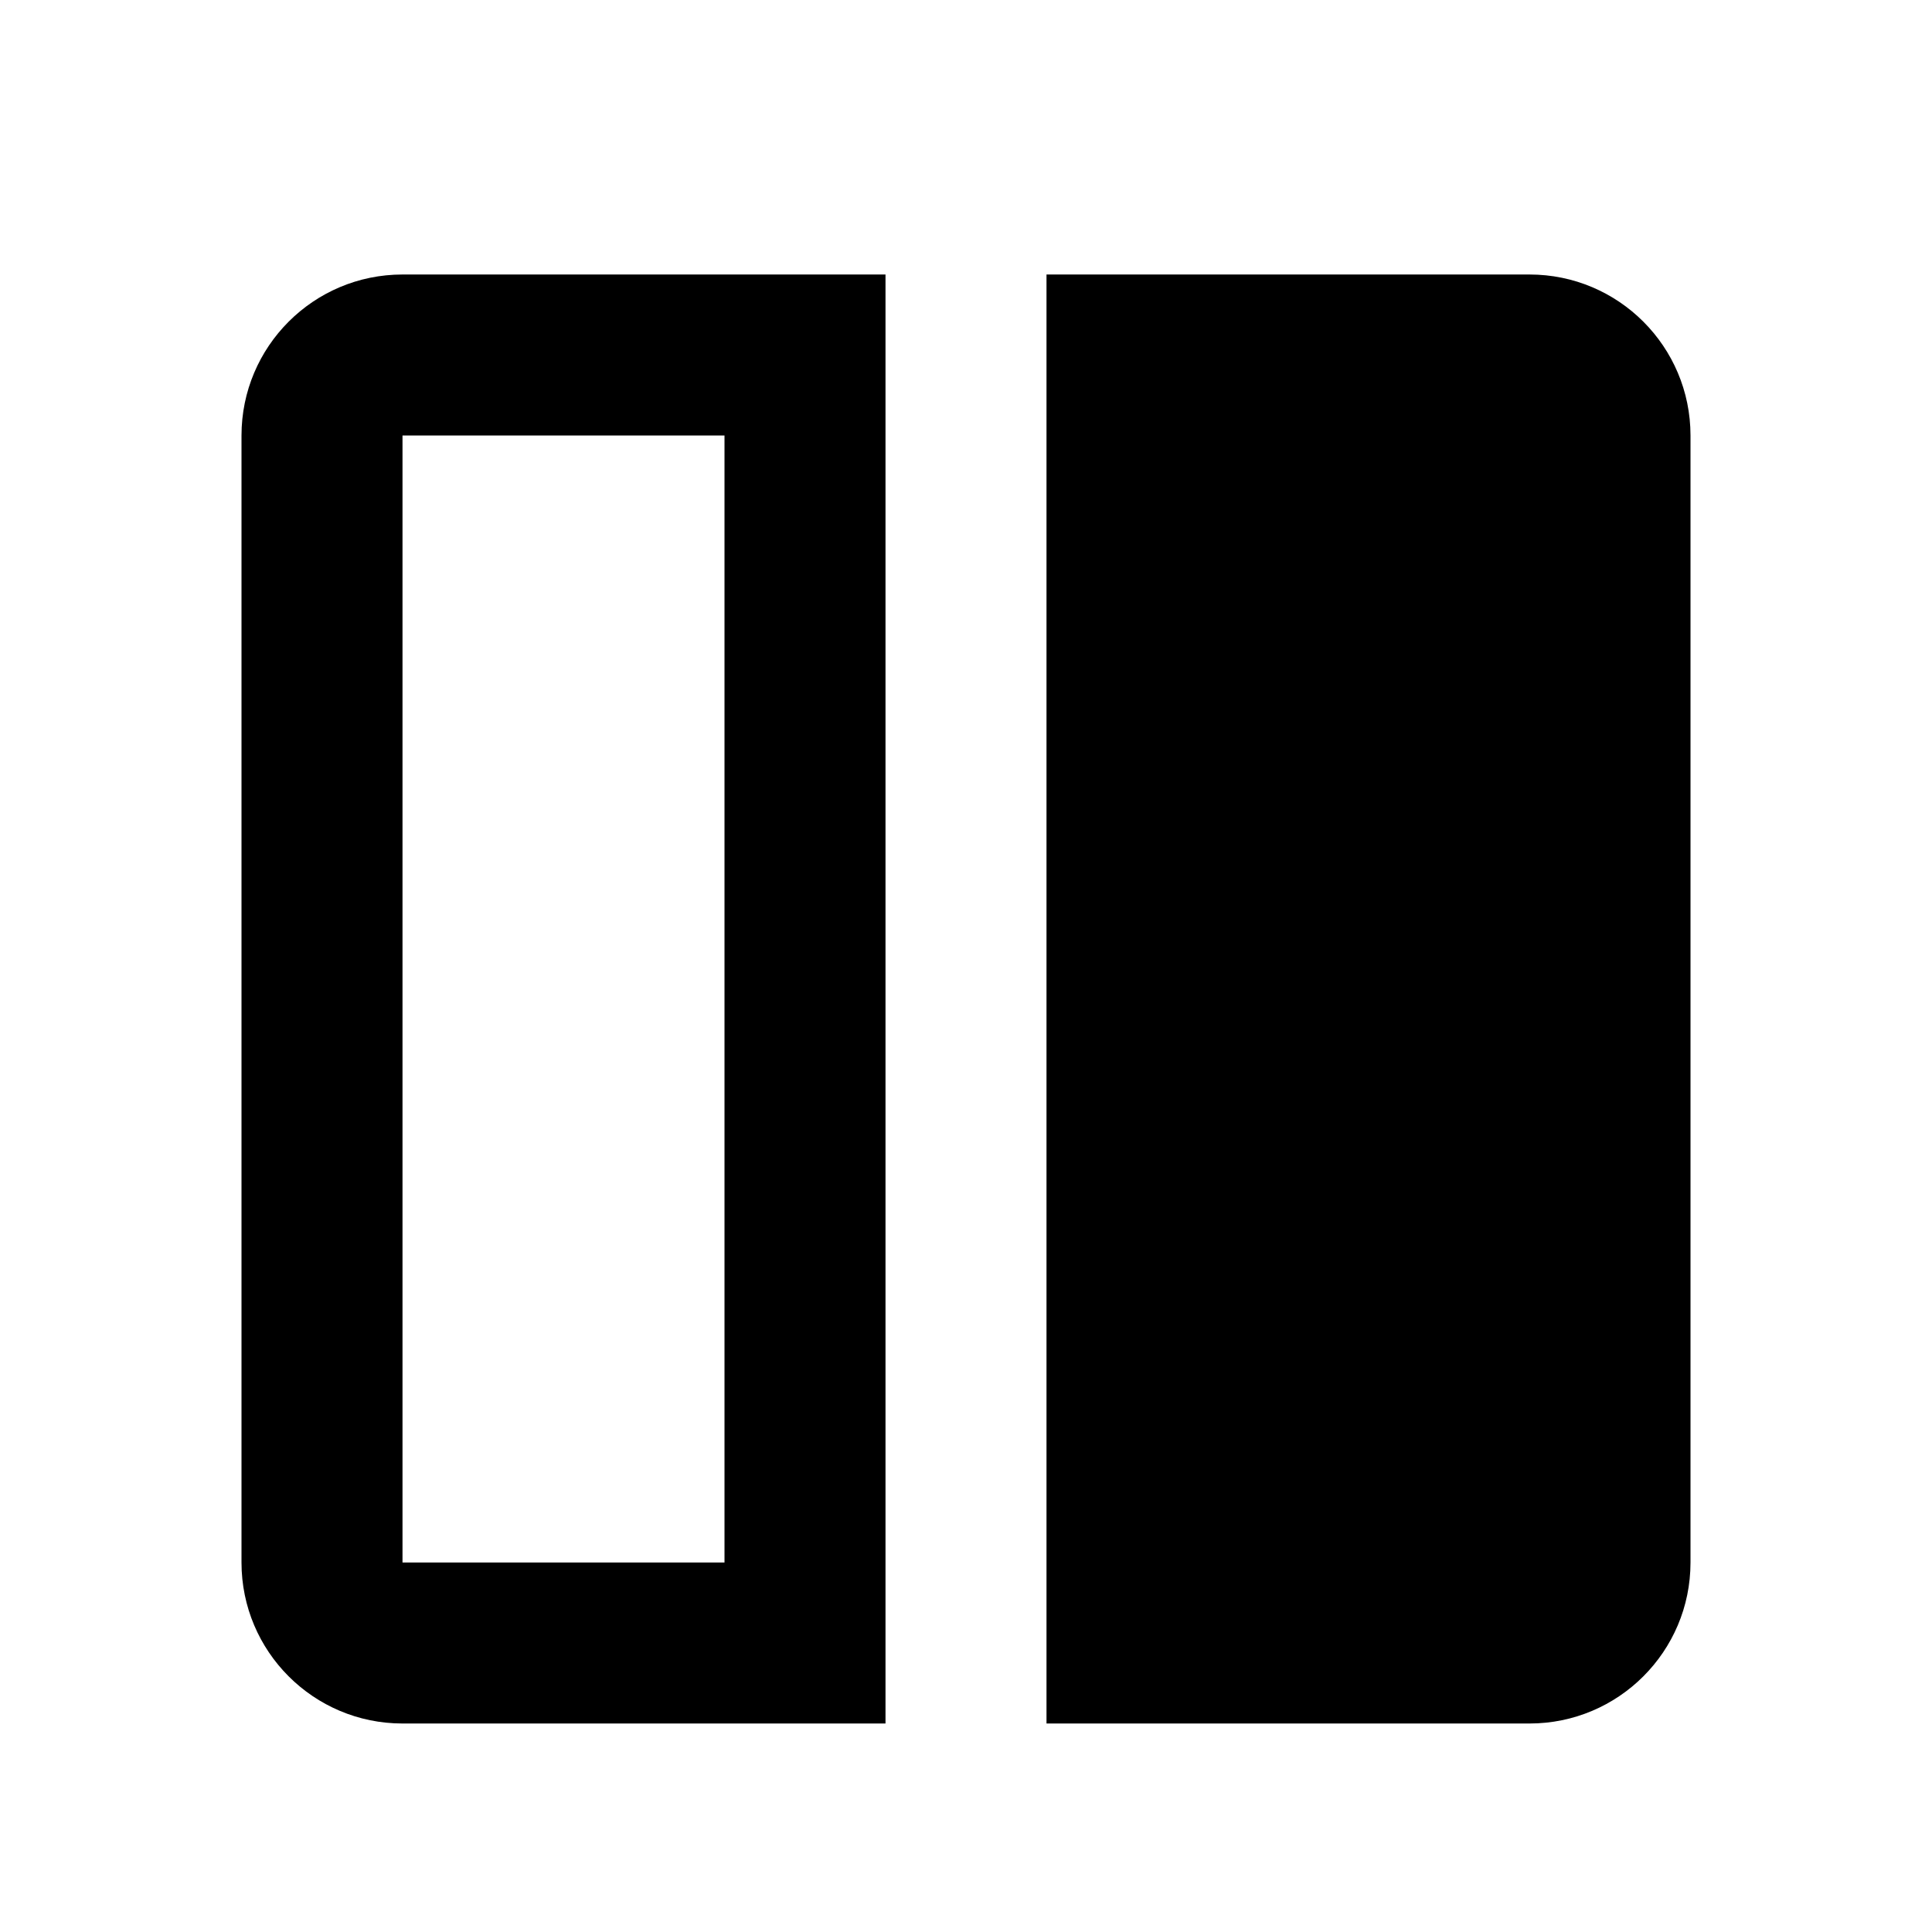
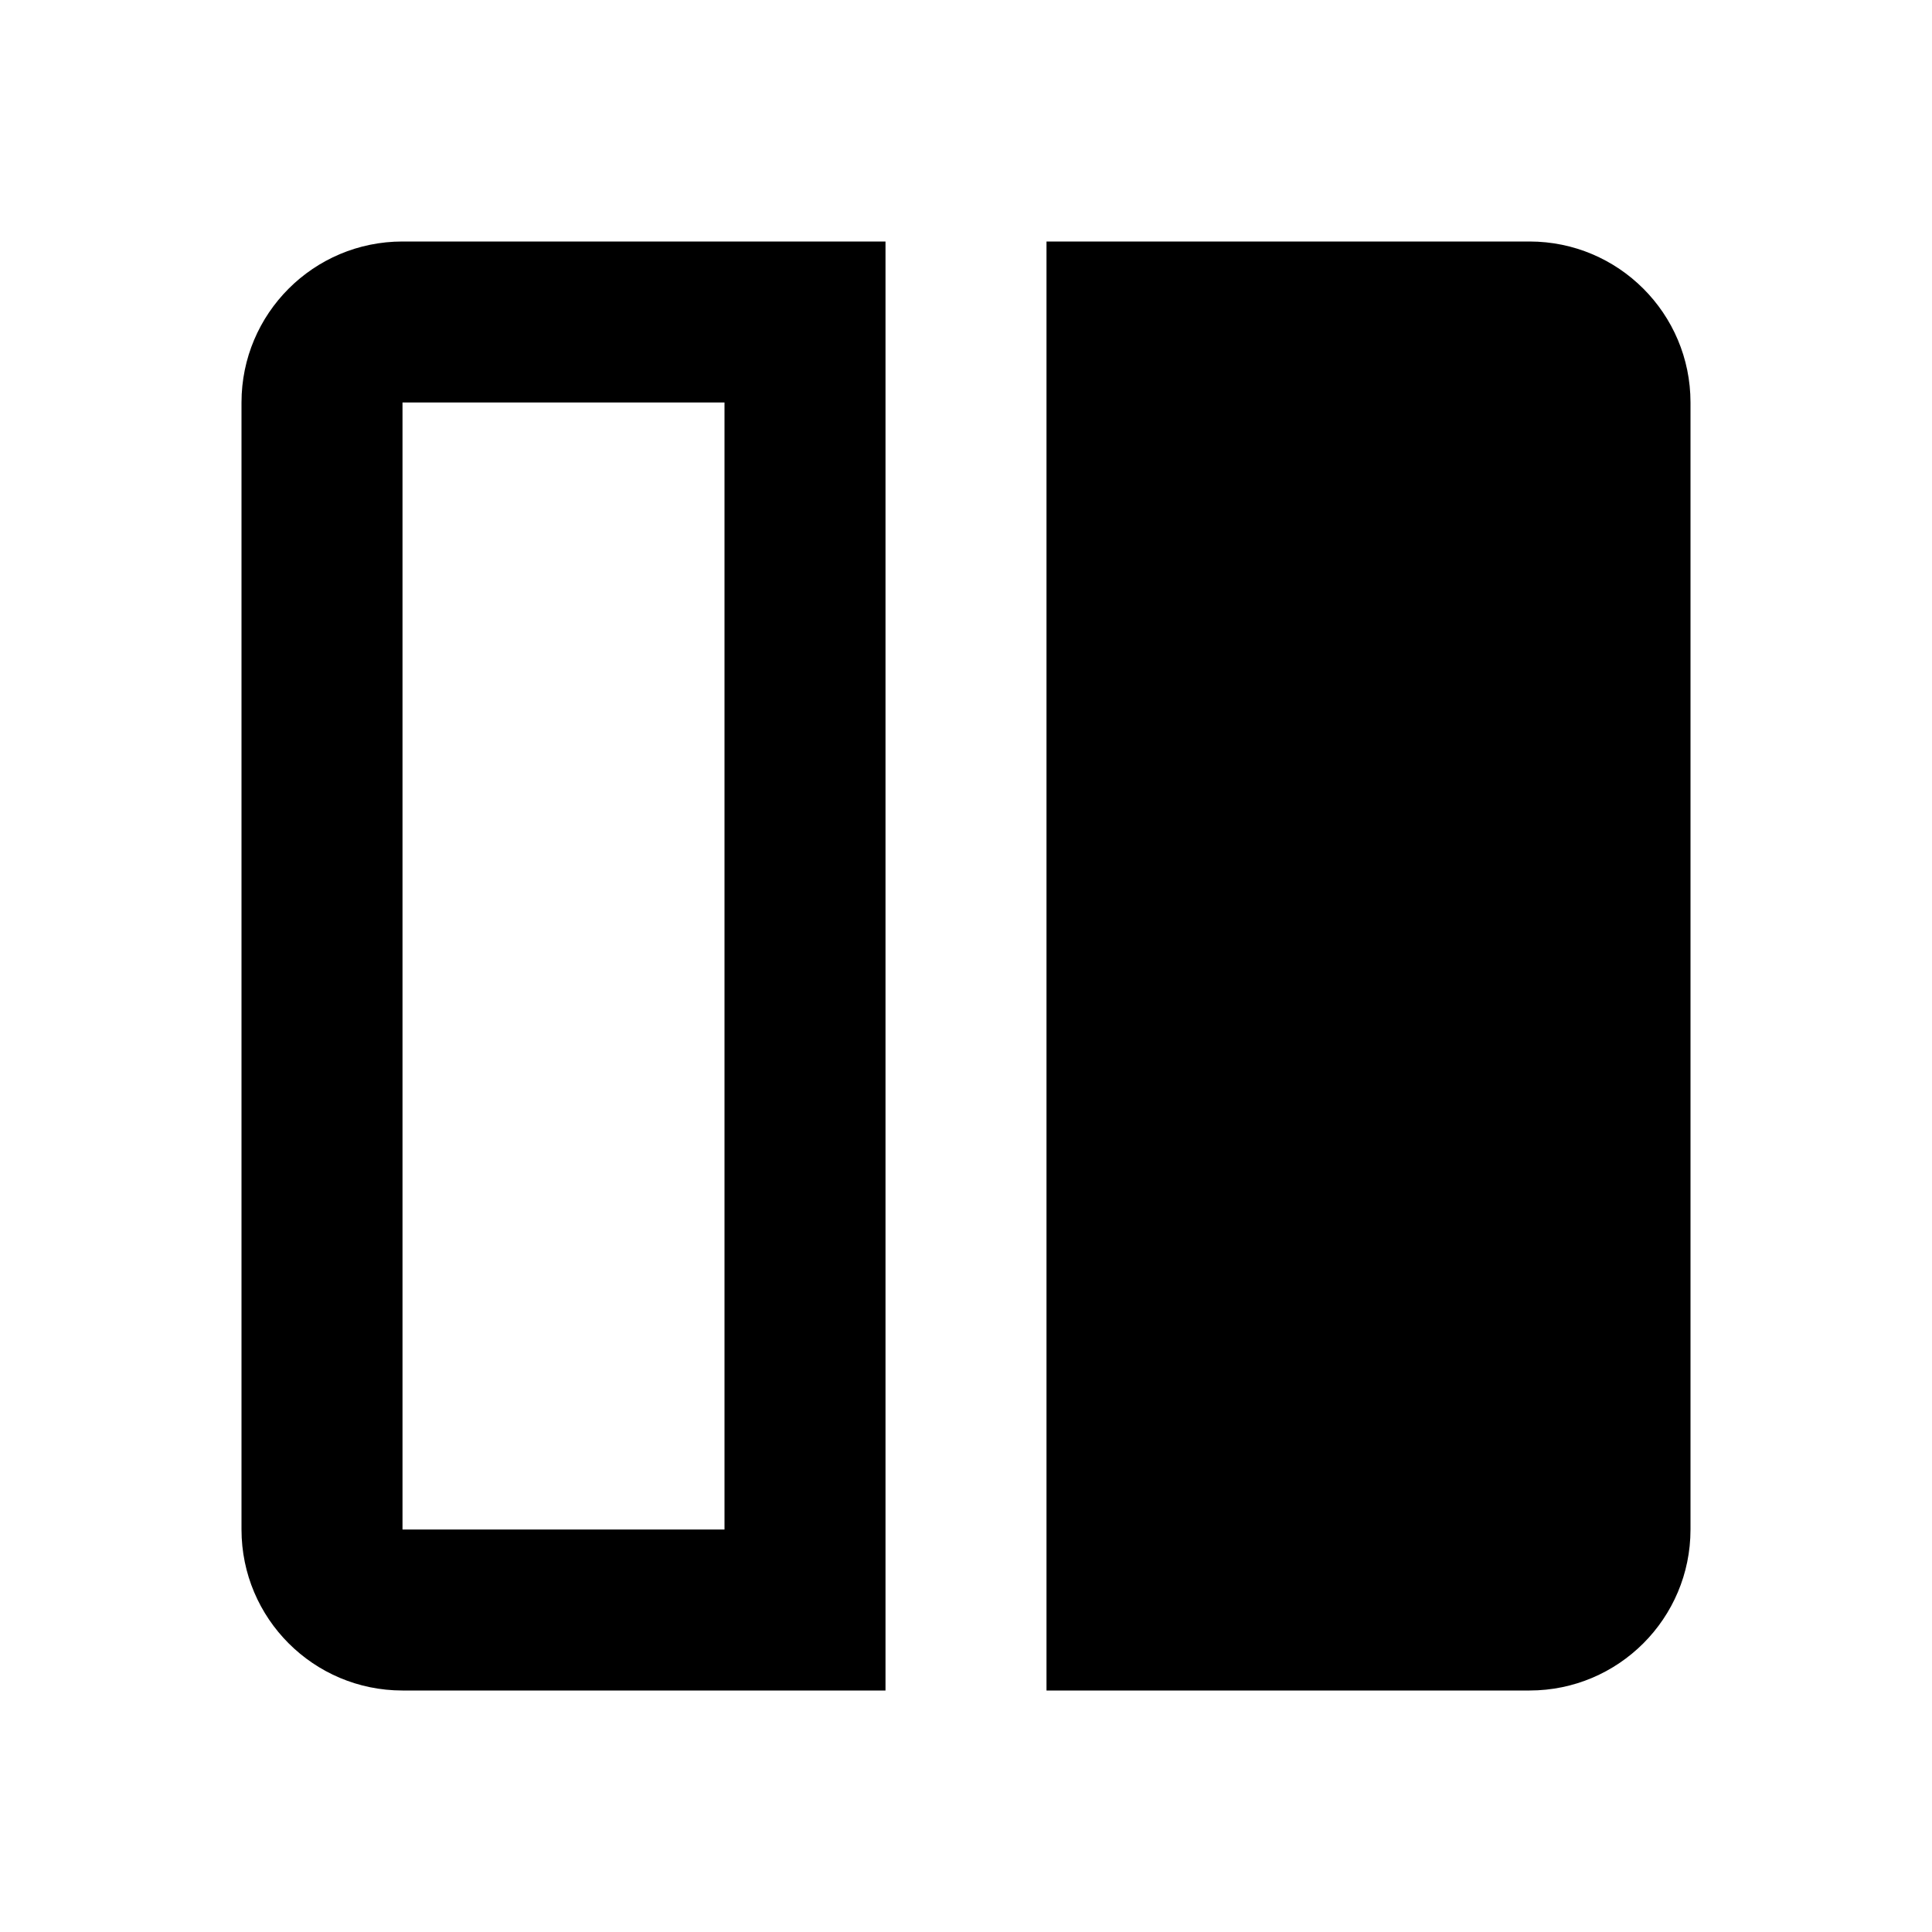
<svg xmlns="http://www.w3.org/2000/svg" width="24" height="24" viewBox="0 0 24 24">
-   <path d="M13 3.41h6a2 2 0 012 2v14a2 2 0 01-2 2h-6v-18z" />
-   <path fill-rule="evenodd" d="M9 5.41H5v14h4v-14zm-4-2a2 2 0 00-2 2v14a2 2 0 002 2h6v-18H5z" clip-rule="evenodd" />
+   <path d="M13 3h6a2 2 0 0 1 2 2v14a2 2 0 0 1-2 2h-6z" />
+   <path fill-rule="evenodd" d="M9 5H5v14h4ZM5 3a2 2 0 0 0-2 2v14a2 2 0 0 0 2 2h6V3Z" clip-rule="evenodd" />
</svg>
